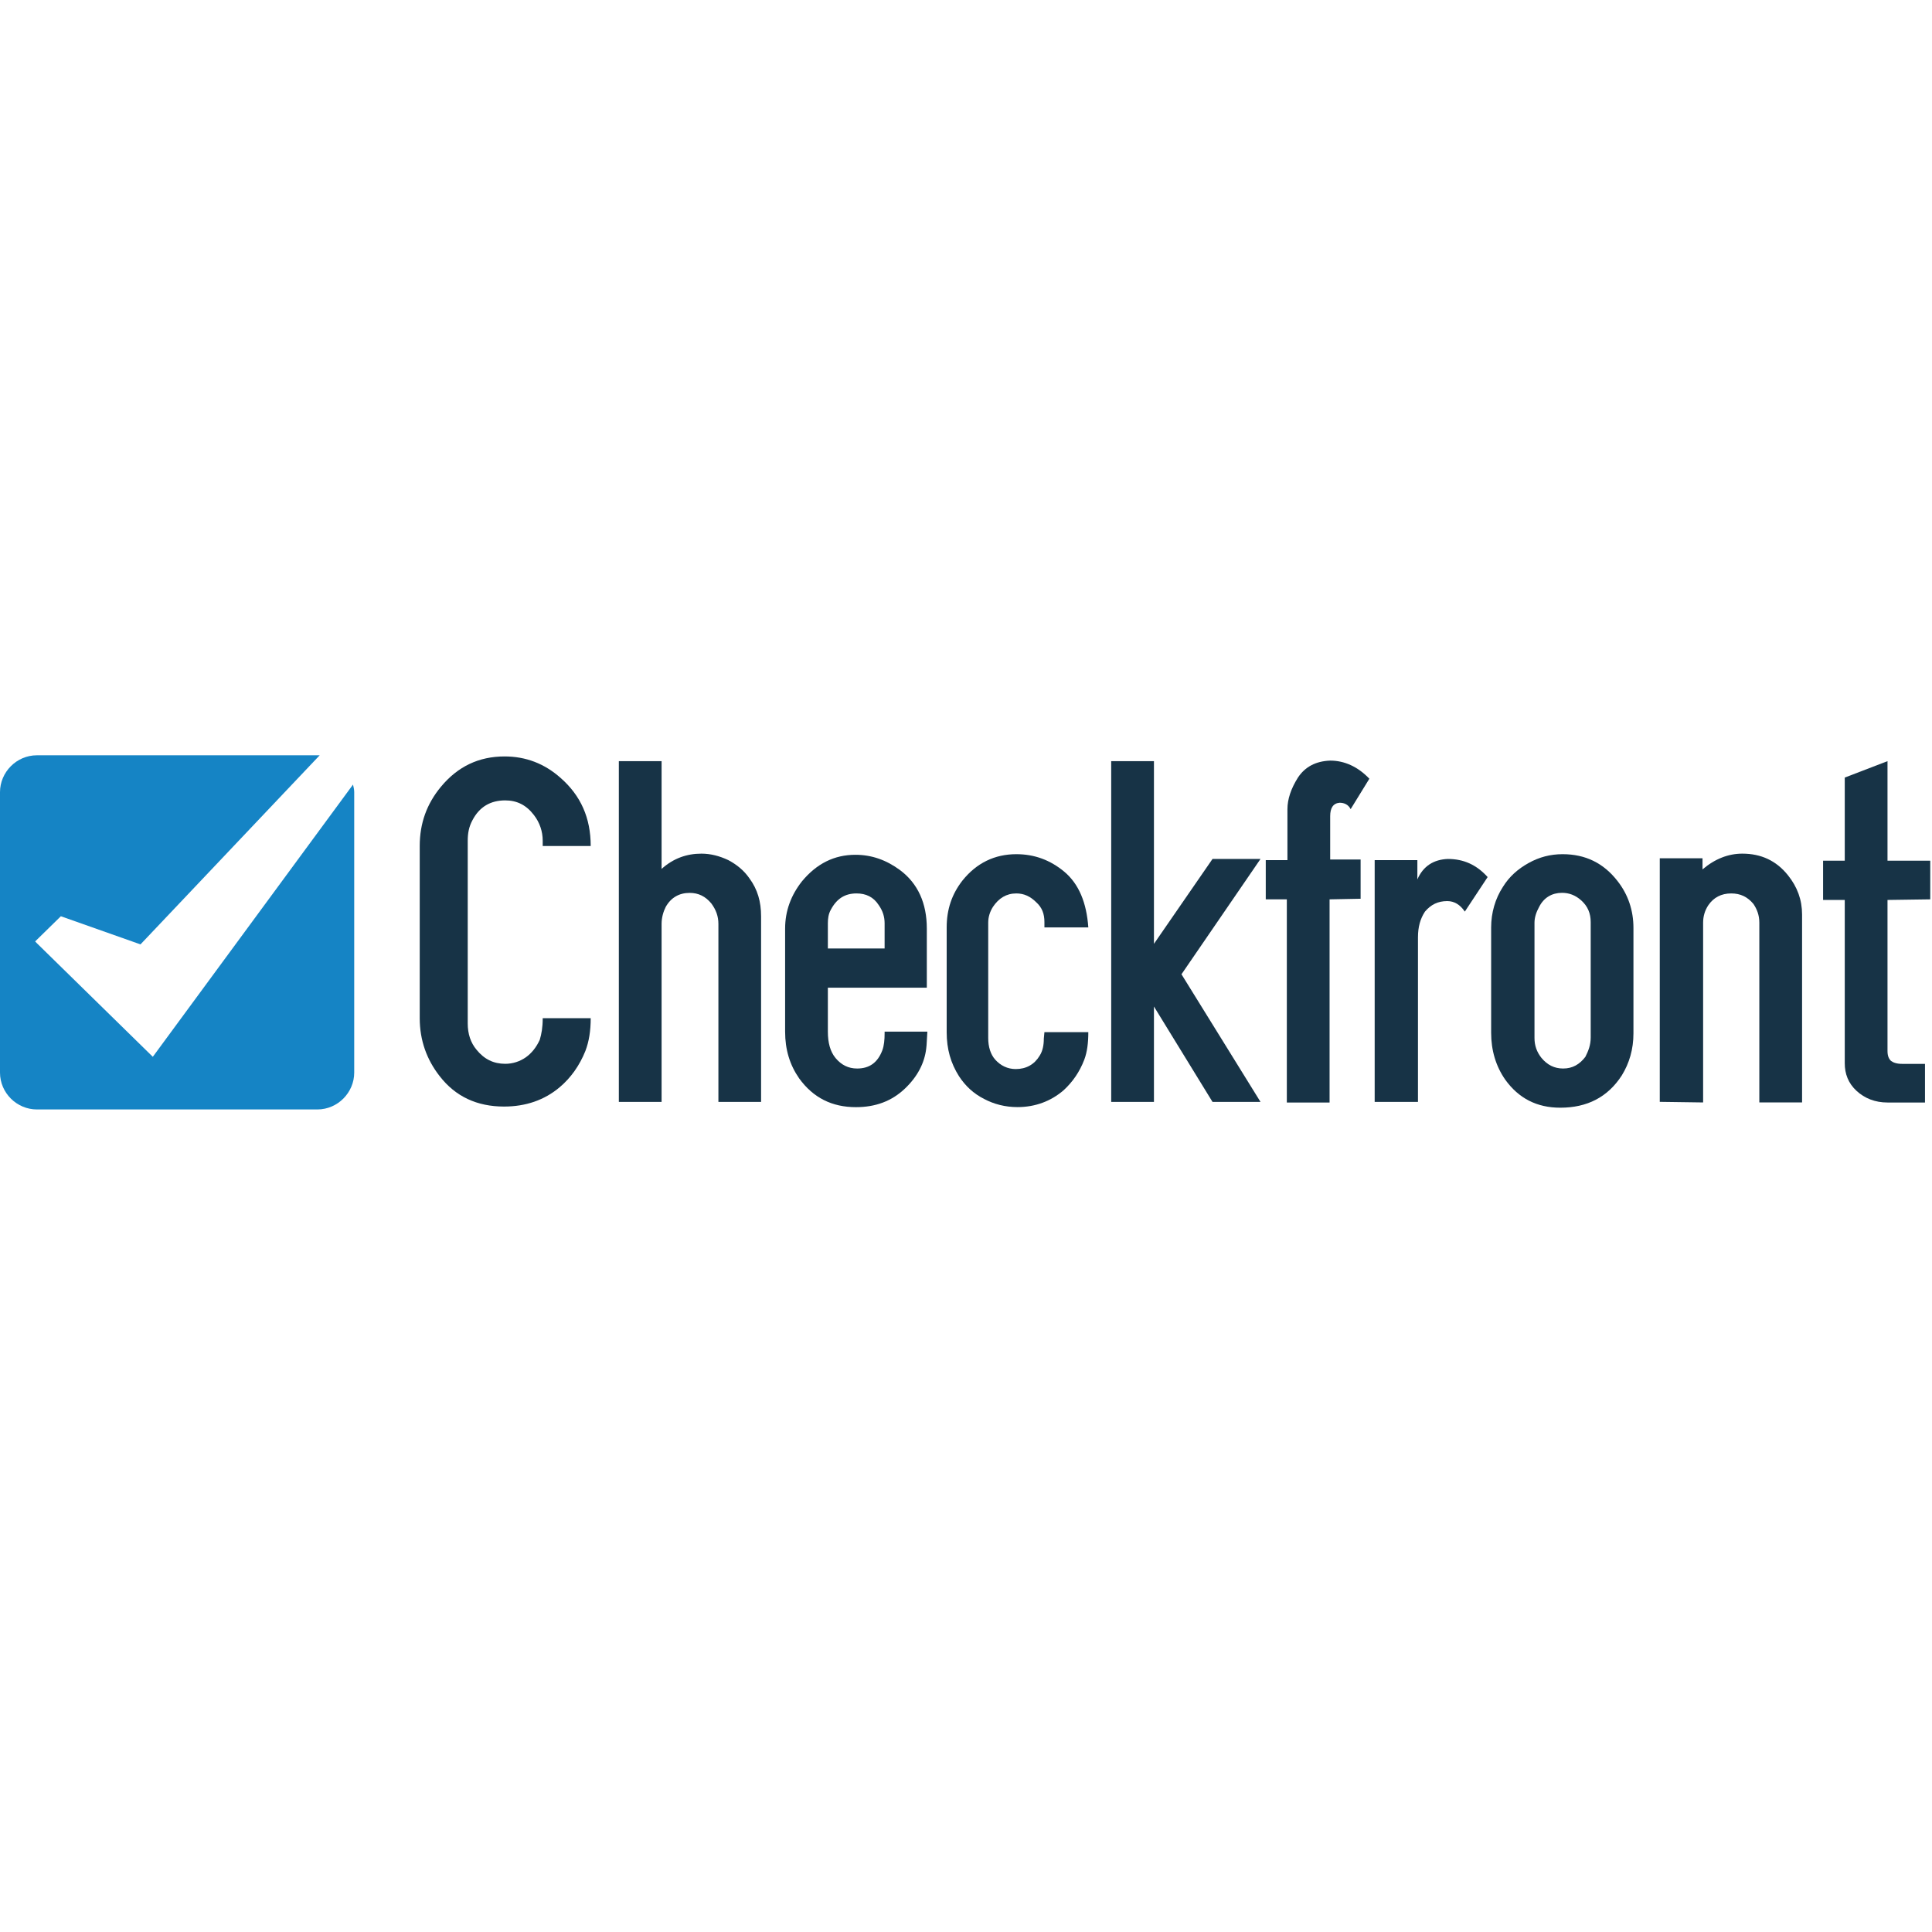
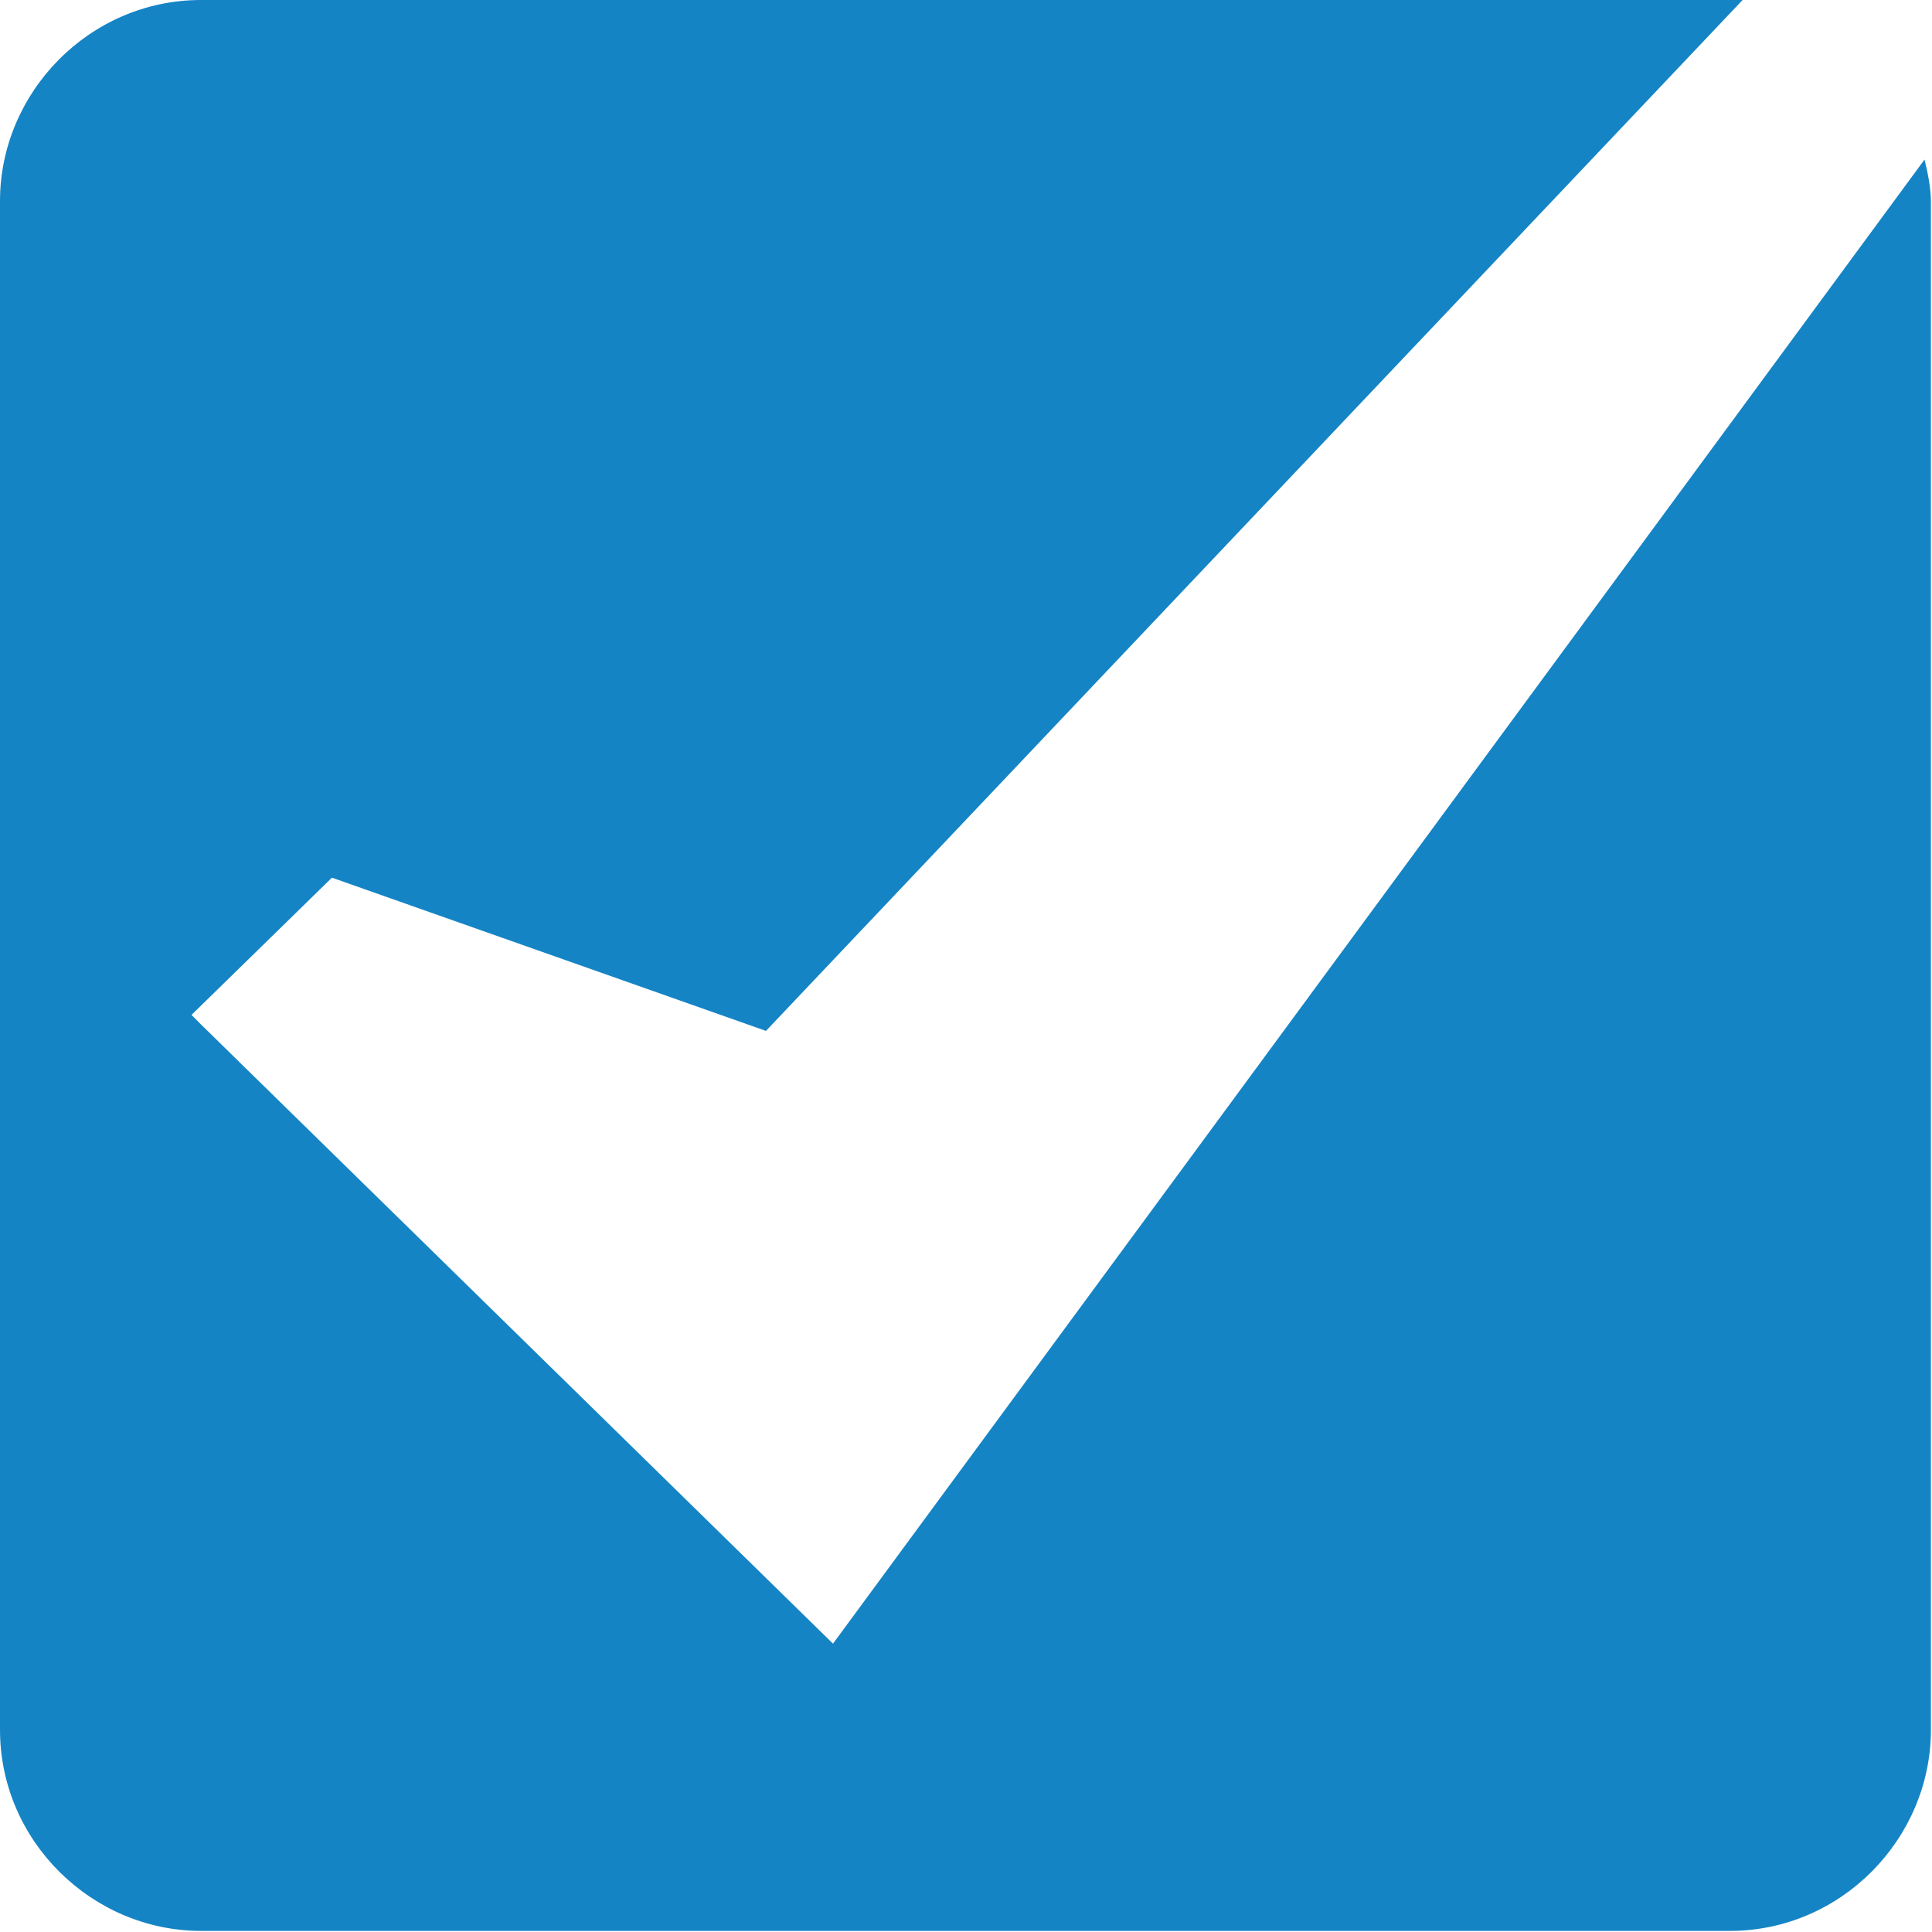
<svg xmlns="http://www.w3.org/2000/svg" width="32" height="32" viewBox="0 0 32 32" fill="none">
-   <path d="M8.989 16.864H9.784C9.784 17.077 9.755 17.252 9.696 17.407C9.599 17.649 9.454 17.853 9.27 18.008C9.018 18.221 8.707 18.328 8.349 18.328C7.902 18.328 7.544 18.163 7.282 17.824C7.069 17.552 6.952 17.232 6.952 16.864V14.013C6.952 13.635 7.069 13.315 7.301 13.034C7.582 12.694 7.932 12.529 8.358 12.529C8.707 12.529 9.018 12.646 9.289 12.888C9.619 13.179 9.784 13.547 9.784 14.013H8.989V13.926C8.989 13.771 8.94 13.625 8.843 13.499C8.717 13.334 8.562 13.257 8.368 13.257C8.125 13.257 7.941 13.363 7.825 13.586C7.767 13.693 7.747 13.8 7.747 13.926V16.951C7.747 17.126 7.796 17.271 7.893 17.387C8.019 17.543 8.174 17.62 8.368 17.62C8.494 17.62 8.61 17.581 8.707 17.514C8.804 17.446 8.882 17.349 8.94 17.223C8.969 17.126 8.989 17.019 8.989 16.864Z" fill="#173346" />
-   <path d="M10.958 12.607V14.392C11.152 14.217 11.375 14.139 11.617 14.139C11.772 14.139 11.918 14.178 12.063 14.246C12.209 14.324 12.325 14.421 12.412 14.547C12.548 14.731 12.606 14.935 12.606 15.177V18.251H11.899V15.303C11.899 15.177 11.86 15.07 11.782 14.964C11.685 14.847 11.569 14.789 11.423 14.789C11.249 14.789 11.113 14.867 11.026 15.022C10.987 15.1 10.958 15.197 10.958 15.303V18.251H10.25V12.607H10.958Z" fill="#173346" />
-   <path d="M13.712 16.359V17.087C13.712 17.271 13.751 17.416 13.838 17.523C13.935 17.639 14.051 17.698 14.197 17.698C14.4 17.698 14.536 17.601 14.614 17.397C14.643 17.319 14.652 17.222 14.652 17.116V17.087H15.36C15.351 17.203 15.351 17.3 15.341 17.368C15.312 17.61 15.195 17.833 14.992 18.027C14.769 18.241 14.497 18.338 14.177 18.338C13.78 18.338 13.469 18.182 13.237 17.862C13.082 17.639 13.004 17.387 13.004 17.087V15.38C13.004 15.089 13.101 14.827 13.285 14.595C13.527 14.304 13.819 14.158 14.168 14.158C14.439 14.158 14.681 14.245 14.905 14.41C15.205 14.633 15.351 14.963 15.351 15.38V16.359H13.712ZM14.652 15.71V15.293C14.652 15.186 14.623 15.089 14.555 14.992C14.468 14.856 14.342 14.798 14.187 14.798C13.993 14.798 13.857 14.886 13.76 15.07C13.722 15.138 13.712 15.215 13.712 15.293V15.71H14.652Z" fill="#173346" />
-   <path d="M17.299 17.096H18.026C18.026 17.271 18.007 17.426 17.959 17.552C17.881 17.756 17.765 17.921 17.619 18.056C17.406 18.241 17.144 18.337 16.853 18.337C16.649 18.337 16.465 18.289 16.3 18.202C16.126 18.114 15.99 17.988 15.883 17.824C15.748 17.61 15.68 17.378 15.68 17.096V15.361C15.68 15.06 15.767 14.808 15.941 14.585C16.174 14.294 16.475 14.148 16.834 14.148C17.134 14.148 17.396 14.245 17.629 14.439C17.871 14.643 17.997 14.953 18.026 15.361H17.299V15.273C17.299 15.137 17.26 15.031 17.163 14.944C17.066 14.847 16.96 14.798 16.834 14.798C16.669 14.798 16.543 14.876 16.446 15.021C16.397 15.099 16.368 15.186 16.368 15.283V17.193C16.368 17.339 16.407 17.465 16.485 17.552C16.572 17.649 16.688 17.707 16.824 17.707C16.998 17.707 17.134 17.63 17.221 17.484C17.27 17.407 17.289 17.31 17.289 17.203L17.299 17.096Z" fill="#173346" />
-   <path d="M18.405 18.251V12.607H19.113V15.633L20.083 14.227H20.878L19.569 16.137L20.878 18.251H20.083L19.113 16.671V18.251H18.405Z" fill="#173346" />
-   <path d="M22.022 14.896V18.261H21.314V14.896H20.965V14.246H21.324V13.402C21.324 13.238 21.382 13.063 21.498 12.879C21.614 12.704 21.789 12.607 22.032 12.598C22.264 12.598 22.487 12.695 22.681 12.898L22.371 13.402C22.332 13.325 22.264 13.296 22.187 13.296C22.08 13.306 22.032 13.383 22.032 13.519V14.236H22.536V14.886L22.022 14.896Z" fill="#173346" />
-   <path d="M22.769 18.251V14.246H23.476V14.566C23.573 14.343 23.748 14.236 23.981 14.227C24.242 14.227 24.456 14.323 24.64 14.527L24.262 15.099C24.184 14.983 24.087 14.925 23.971 14.925C23.816 14.925 23.7 14.983 23.602 15.099C23.525 15.216 23.486 15.351 23.486 15.526V18.251H22.769Z" fill="#173346" />
-   <path d="M24.698 17.106V15.361C24.698 15.118 24.766 14.885 24.892 14.691C24.999 14.517 25.144 14.391 25.319 14.294C25.493 14.197 25.678 14.148 25.881 14.148C26.259 14.148 26.56 14.294 26.793 14.595C26.967 14.818 27.055 15.079 27.055 15.37V17.116C27.055 17.378 26.987 17.61 26.861 17.814C26.628 18.173 26.288 18.347 25.843 18.347C25.455 18.347 25.154 18.192 24.931 17.882C24.776 17.659 24.698 17.397 24.698 17.106ZM26.347 17.184V15.273C26.347 15.128 26.298 15.011 26.192 14.915C26.095 14.827 25.988 14.788 25.872 14.788C25.707 14.788 25.571 14.866 25.493 15.021C25.445 15.108 25.416 15.196 25.416 15.283V17.193C25.416 17.319 25.455 17.426 25.532 17.523C25.629 17.639 25.745 17.698 25.891 17.698C26.046 17.698 26.163 17.63 26.259 17.504C26.308 17.407 26.347 17.31 26.347 17.184Z" fill="#173346" />
-   <path d="M27.491 18.25V14.216H28.199V14.4C28.403 14.226 28.626 14.139 28.858 14.139C29.169 14.139 29.421 14.255 29.615 14.498C29.77 14.691 29.848 14.905 29.848 15.147V18.26H29.14V15.283C29.14 15.157 29.101 15.06 29.043 14.973C28.946 14.856 28.829 14.798 28.674 14.798C28.509 14.798 28.383 14.866 28.296 14.992C28.238 15.079 28.209 15.176 28.209 15.283V18.26L27.491 18.25Z" fill="#173346" />
-   <path d="M31.263 14.906V17.407C31.263 17.485 31.282 17.534 31.321 17.572C31.36 17.601 31.418 17.621 31.505 17.621H31.884V18.261H31.263C31.059 18.261 30.885 18.193 30.749 18.067C30.613 17.941 30.555 17.786 30.555 17.611V14.906H30.196V14.256H30.555V12.879L31.263 12.607V14.256H31.971V14.896L31.263 14.906Z" fill="#173346" />
-   <path d="M5.847 12.995L2.531 17.504L0.611 15.623H0.601H0.611L0.582 15.593L1.008 15.176L2.327 15.642L5.295 12.51C5.285 12.51 5.265 12.51 5.256 12.51H0.611C0.272 12.51 0 12.791 0 13.121V17.765C0 18.105 0.281 18.376 0.611 18.376H2.027H3.074H5.256C5.595 18.376 5.867 18.095 5.867 17.765V13.121C5.867 13.082 5.857 13.033 5.847 12.995Z" fill="#1584C5" />
+   <path d="M31.876 2.643L13.797 27.224L3.33 16.969H3.277H3.33L3.172 16.81L5.498 14.537L12.687 17.075L28.863 0C28.81 0 28.704 0 28.651 0H3.33C1.48 0 0 1.533 0 3.33V28.651C0 30.501 1.533 31.982 3.33 31.982H11.048H16.757H28.651C30.502 31.982 31.982 30.448 31.982 28.651V3.33C31.982 3.119 31.929 2.854 31.876 2.643Z" fill="#1584C5" />
</svg>
